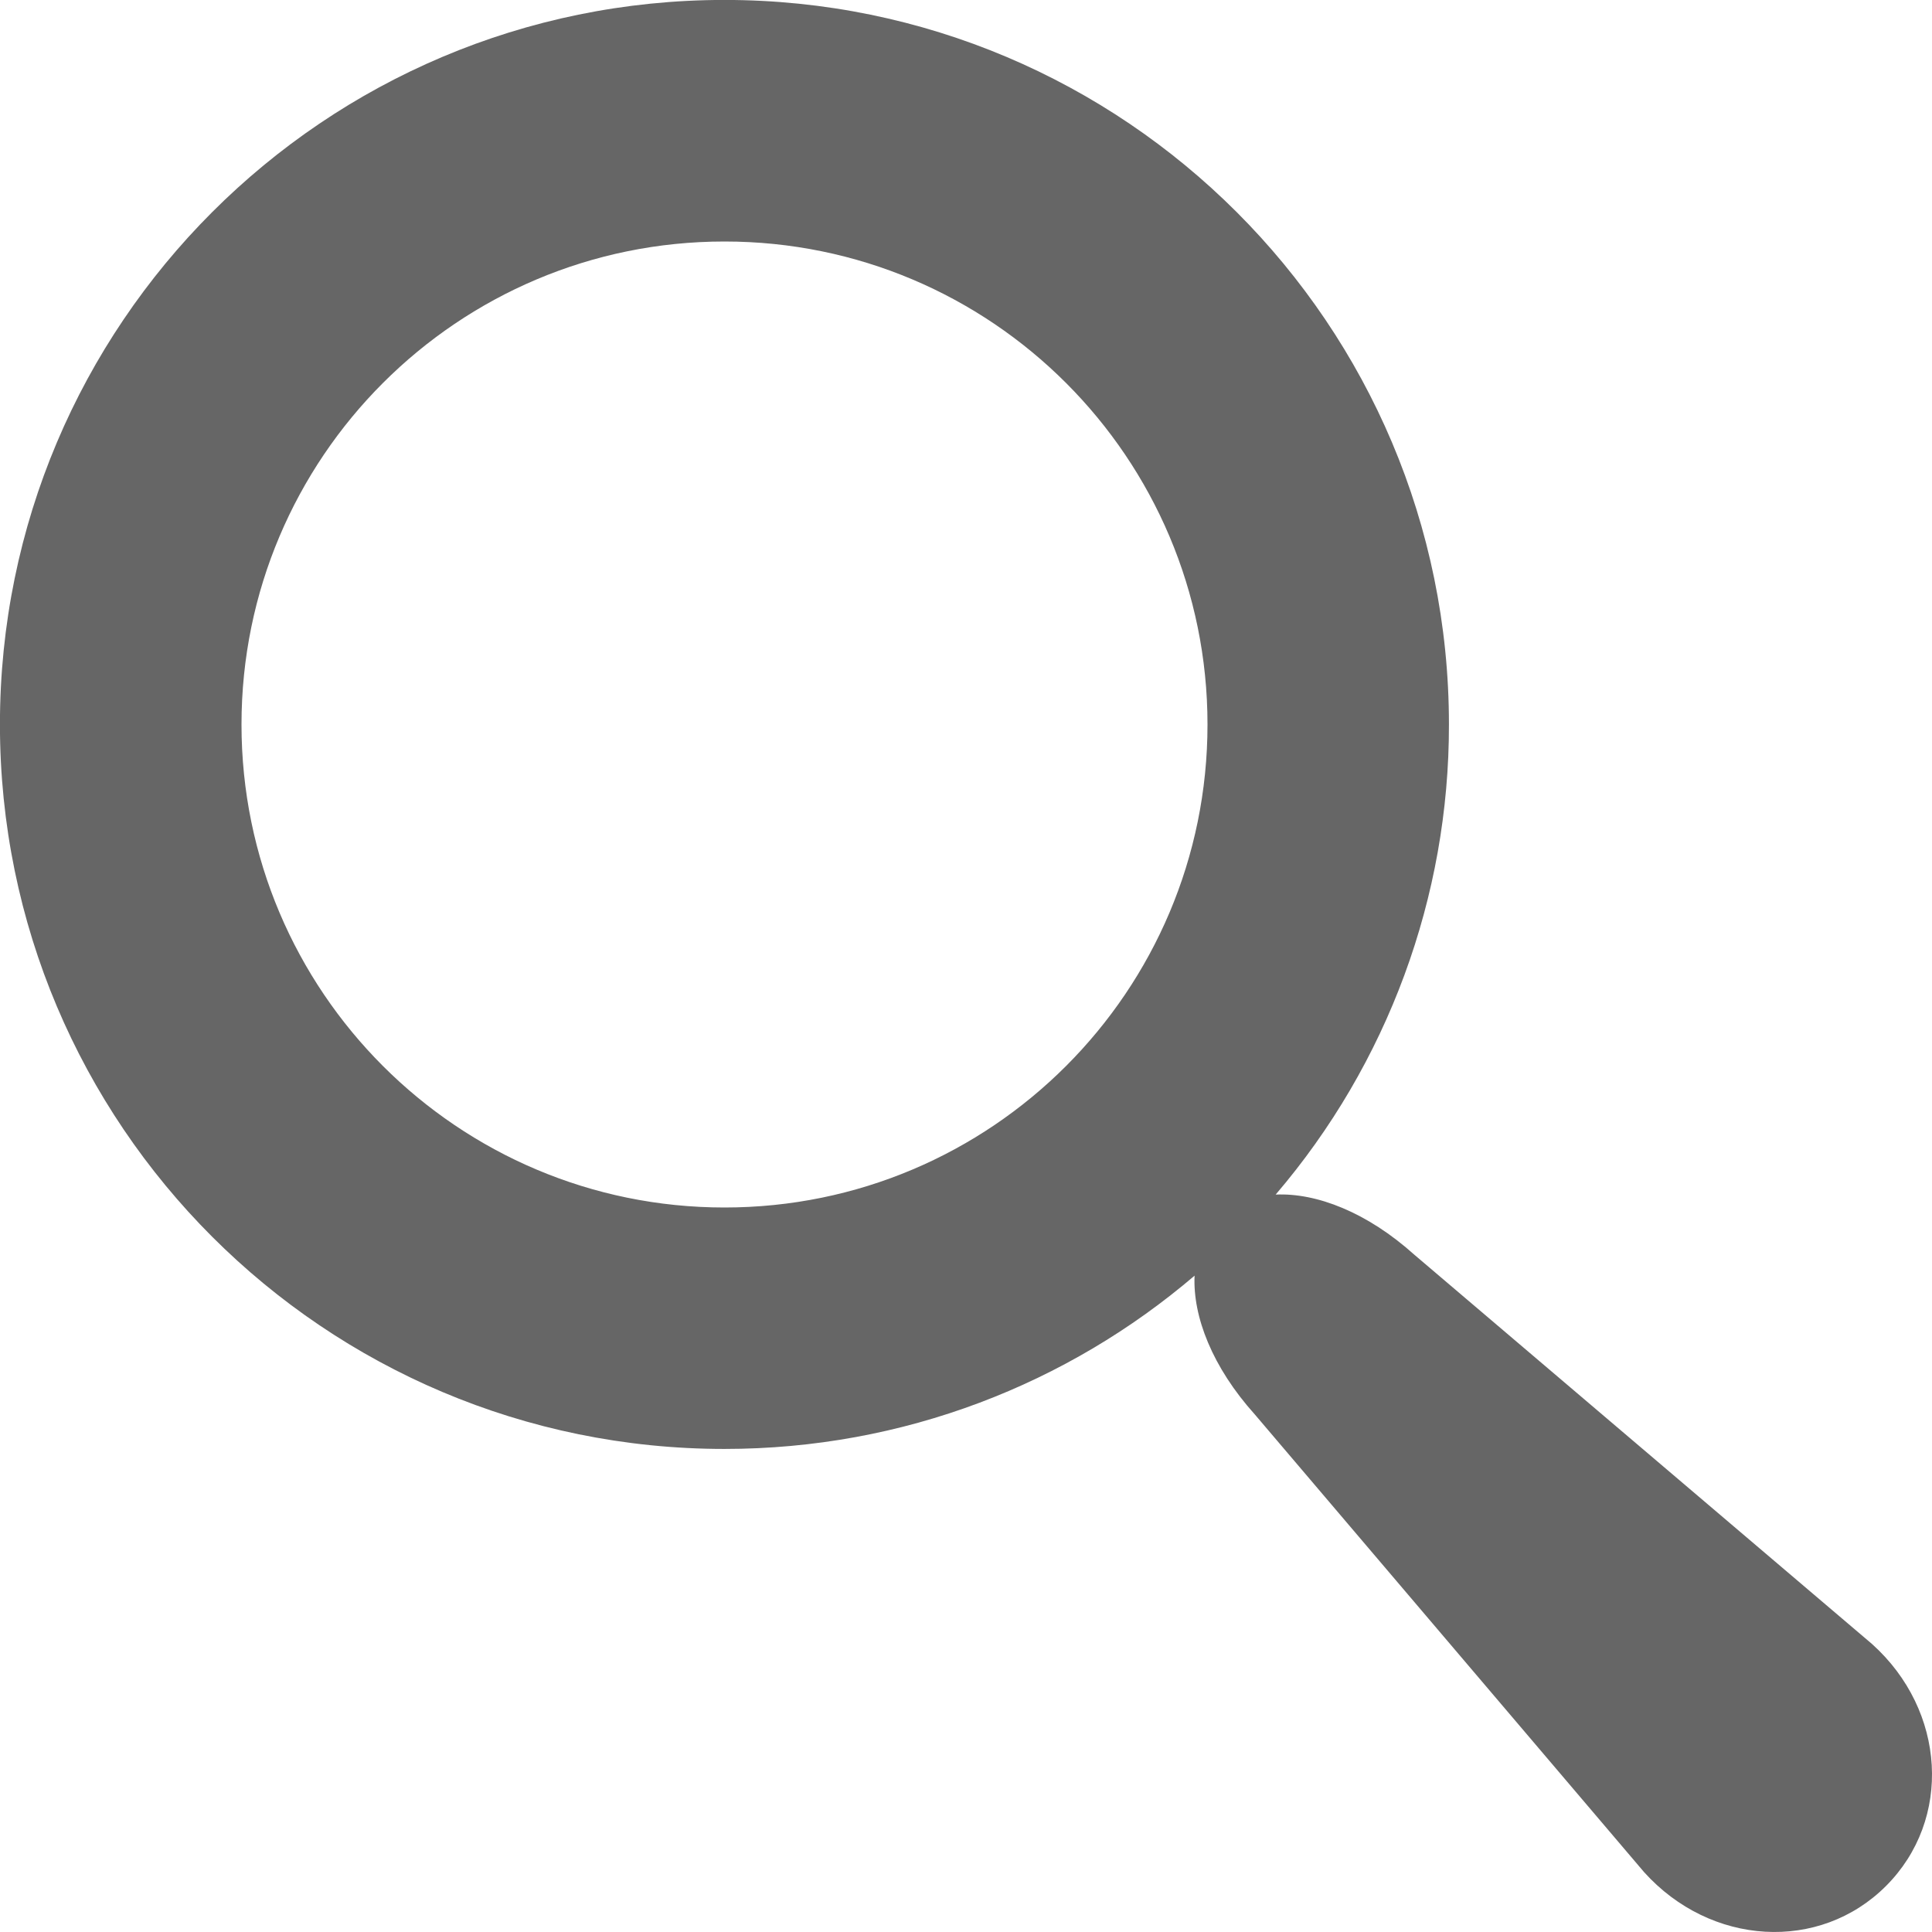
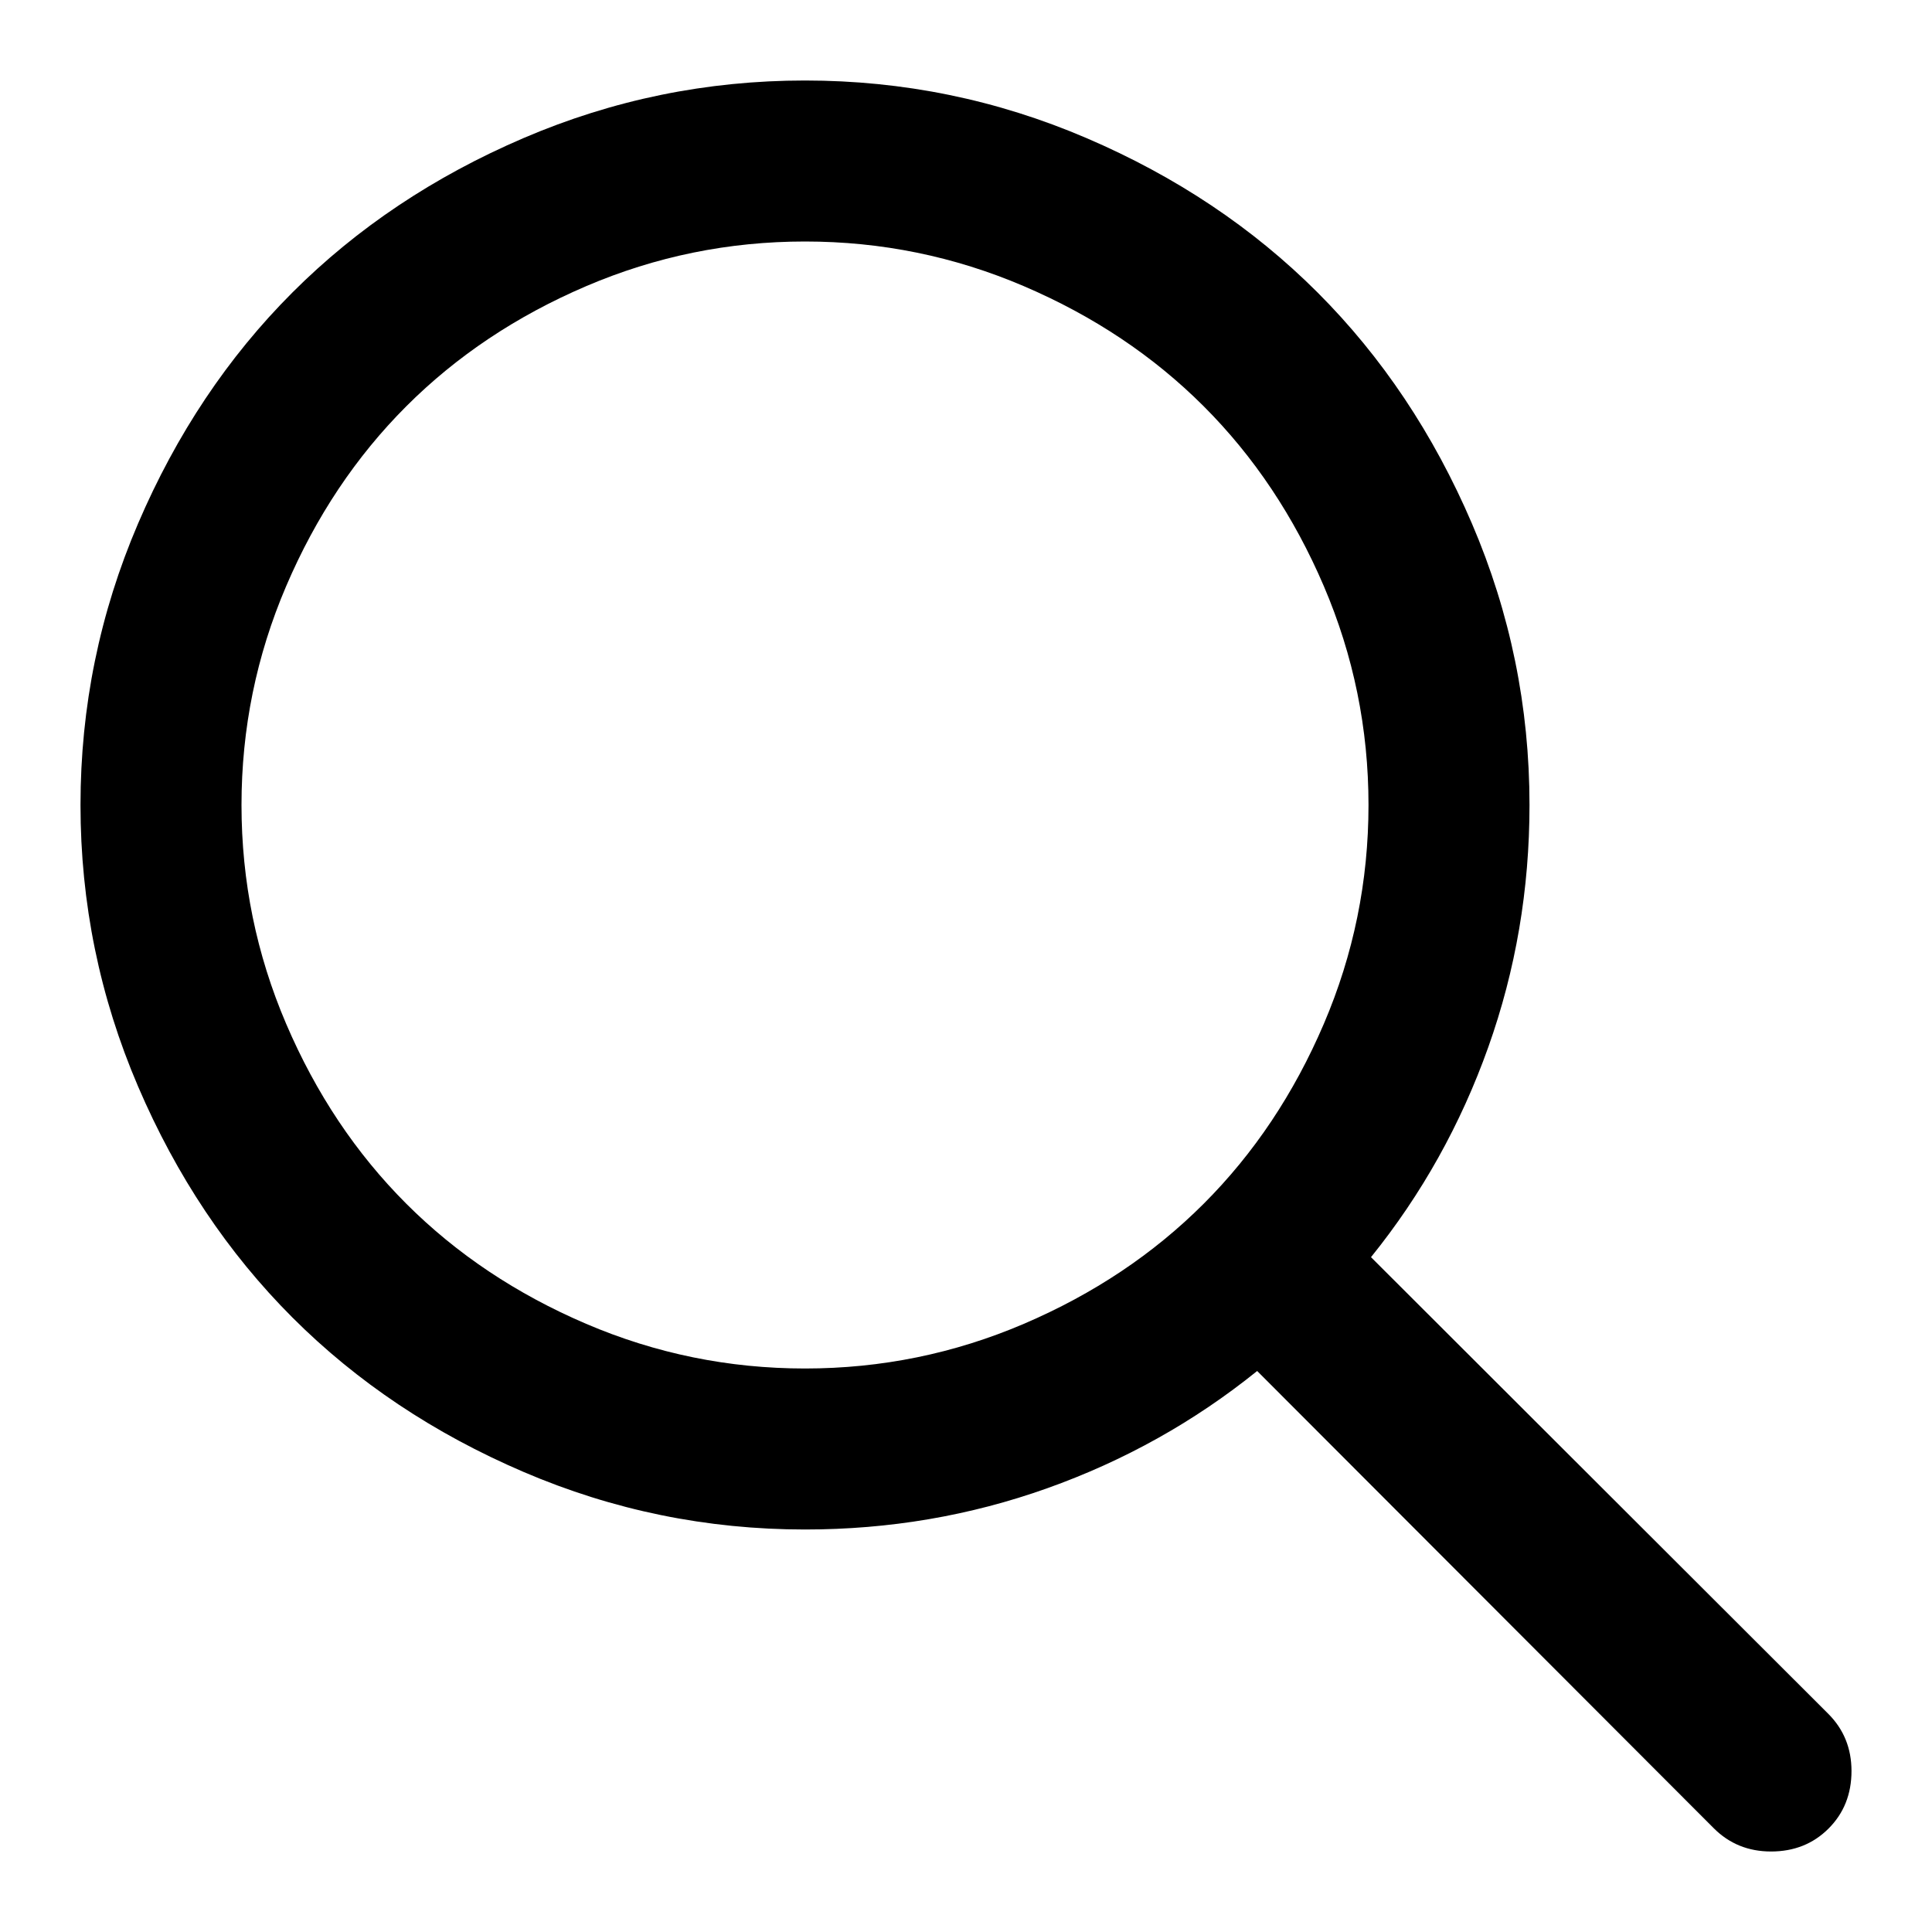
- <svg xmlns="http://www.w3.org/2000/svg" viewBox="0 0 32 32">
-   <path fill="#666" d="M31.008 27.231l-7.58-6.447c-.784-.705-1.622-1.029-2.299-.998a11.954 11.954 0 0 0 2.87-7.787c0-6.627-5.373-12-12-12s-12 5.373-12 12 5.373 12 12 12c2.972 0 5.691-1.081 7.787-2.87-.031.677.293 1.515.998 2.299l6.447 7.58c1.104 1.226 2.907 1.33 4.007.23s.997-2.903-.23-4.007zM12 20a8 8 0 1 1 0-16 8 8 0 0 1 0 16z" />
+ <svg xmlns="http://www.w3.org/2000/svg" viewBox="0 0 24 24">
+   <path d="M10 1q1.828 0 3.496.715t2.871 1.918 1.918 2.871T19 10q0 1.57-.512 3.008t-1.457 2.609l5.68 5.672Q23 21.578 23 22q0 .43-.285.715T22 23q-.422 0-.711-.289l-5.672-5.68q-1.172.945-2.609 1.457T10 19q-1.828 0-3.496-.715t-2.871-1.918-1.918-2.871T1 10t.715-3.496 1.918-2.871 2.871-1.918T10 1zm0 2q-1.422 0-2.719.555T5.047 5.047 3.555 7.281 3 10t.555 2.719 1.492 2.234 2.234 1.492T10 17t2.719-.555 2.234-1.492 1.492-2.234T17 10t-.555-2.719-1.492-2.234-2.234-1.492T10 3z" />
</svg>
